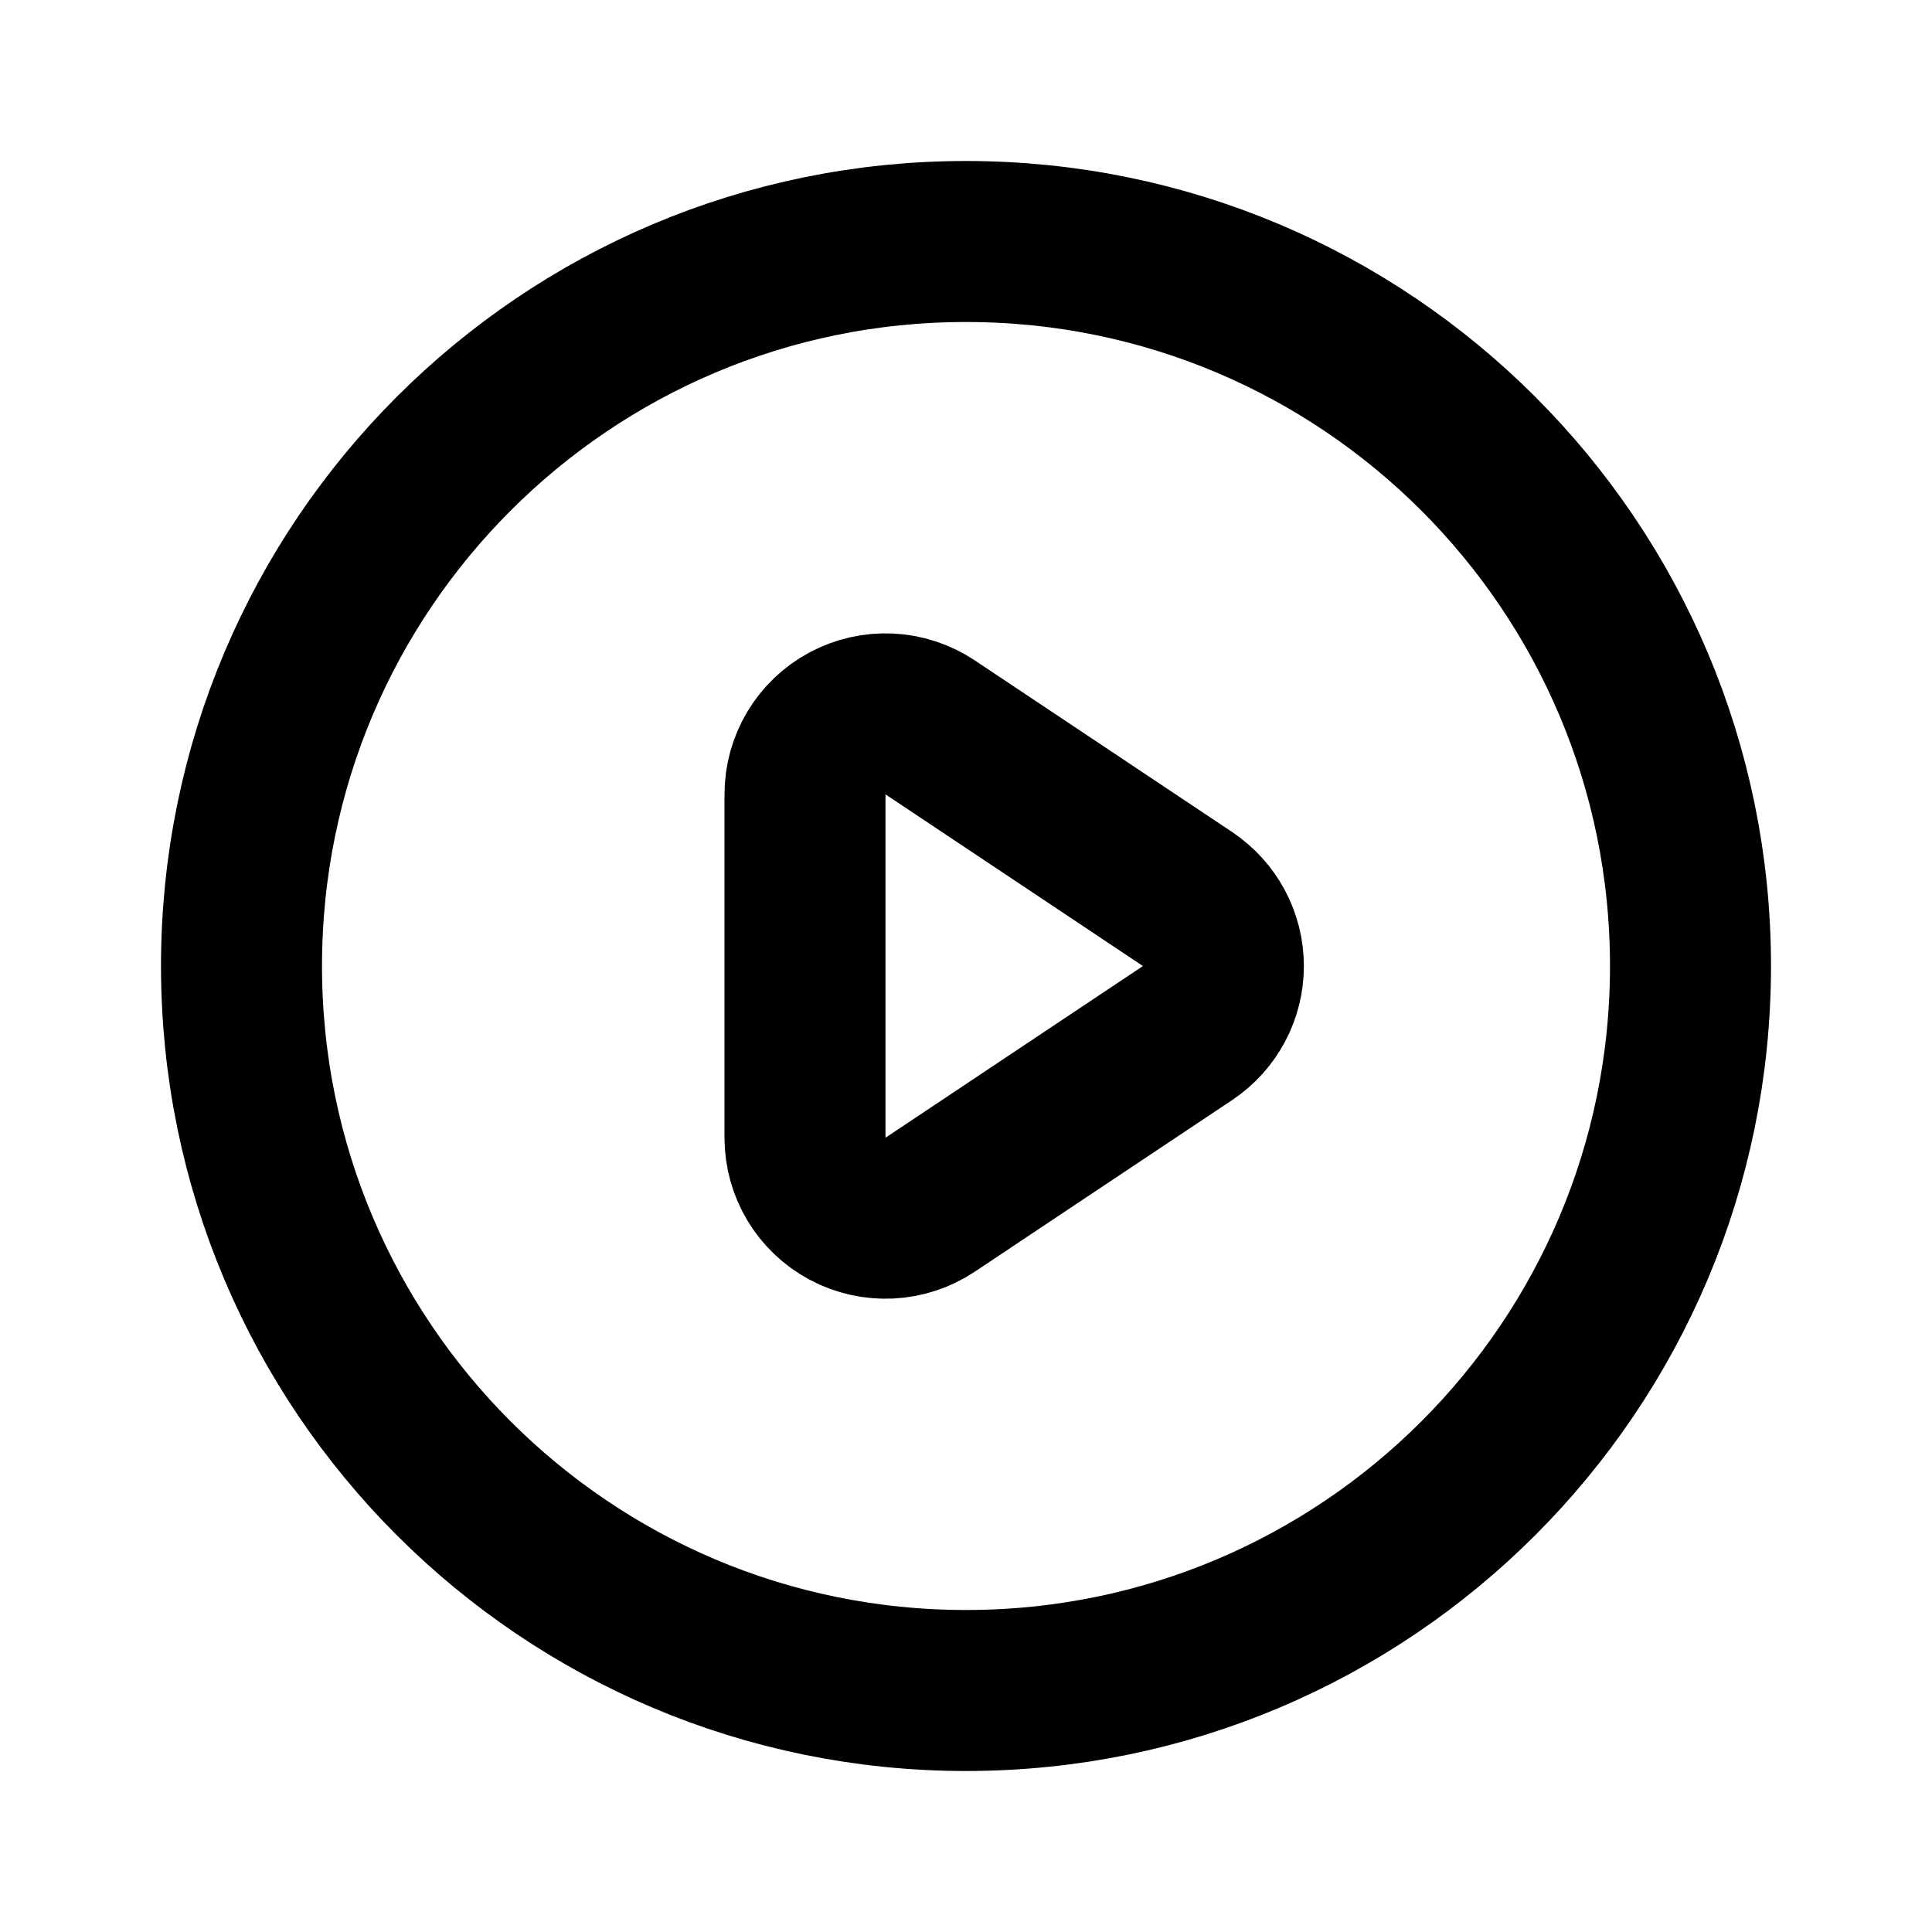
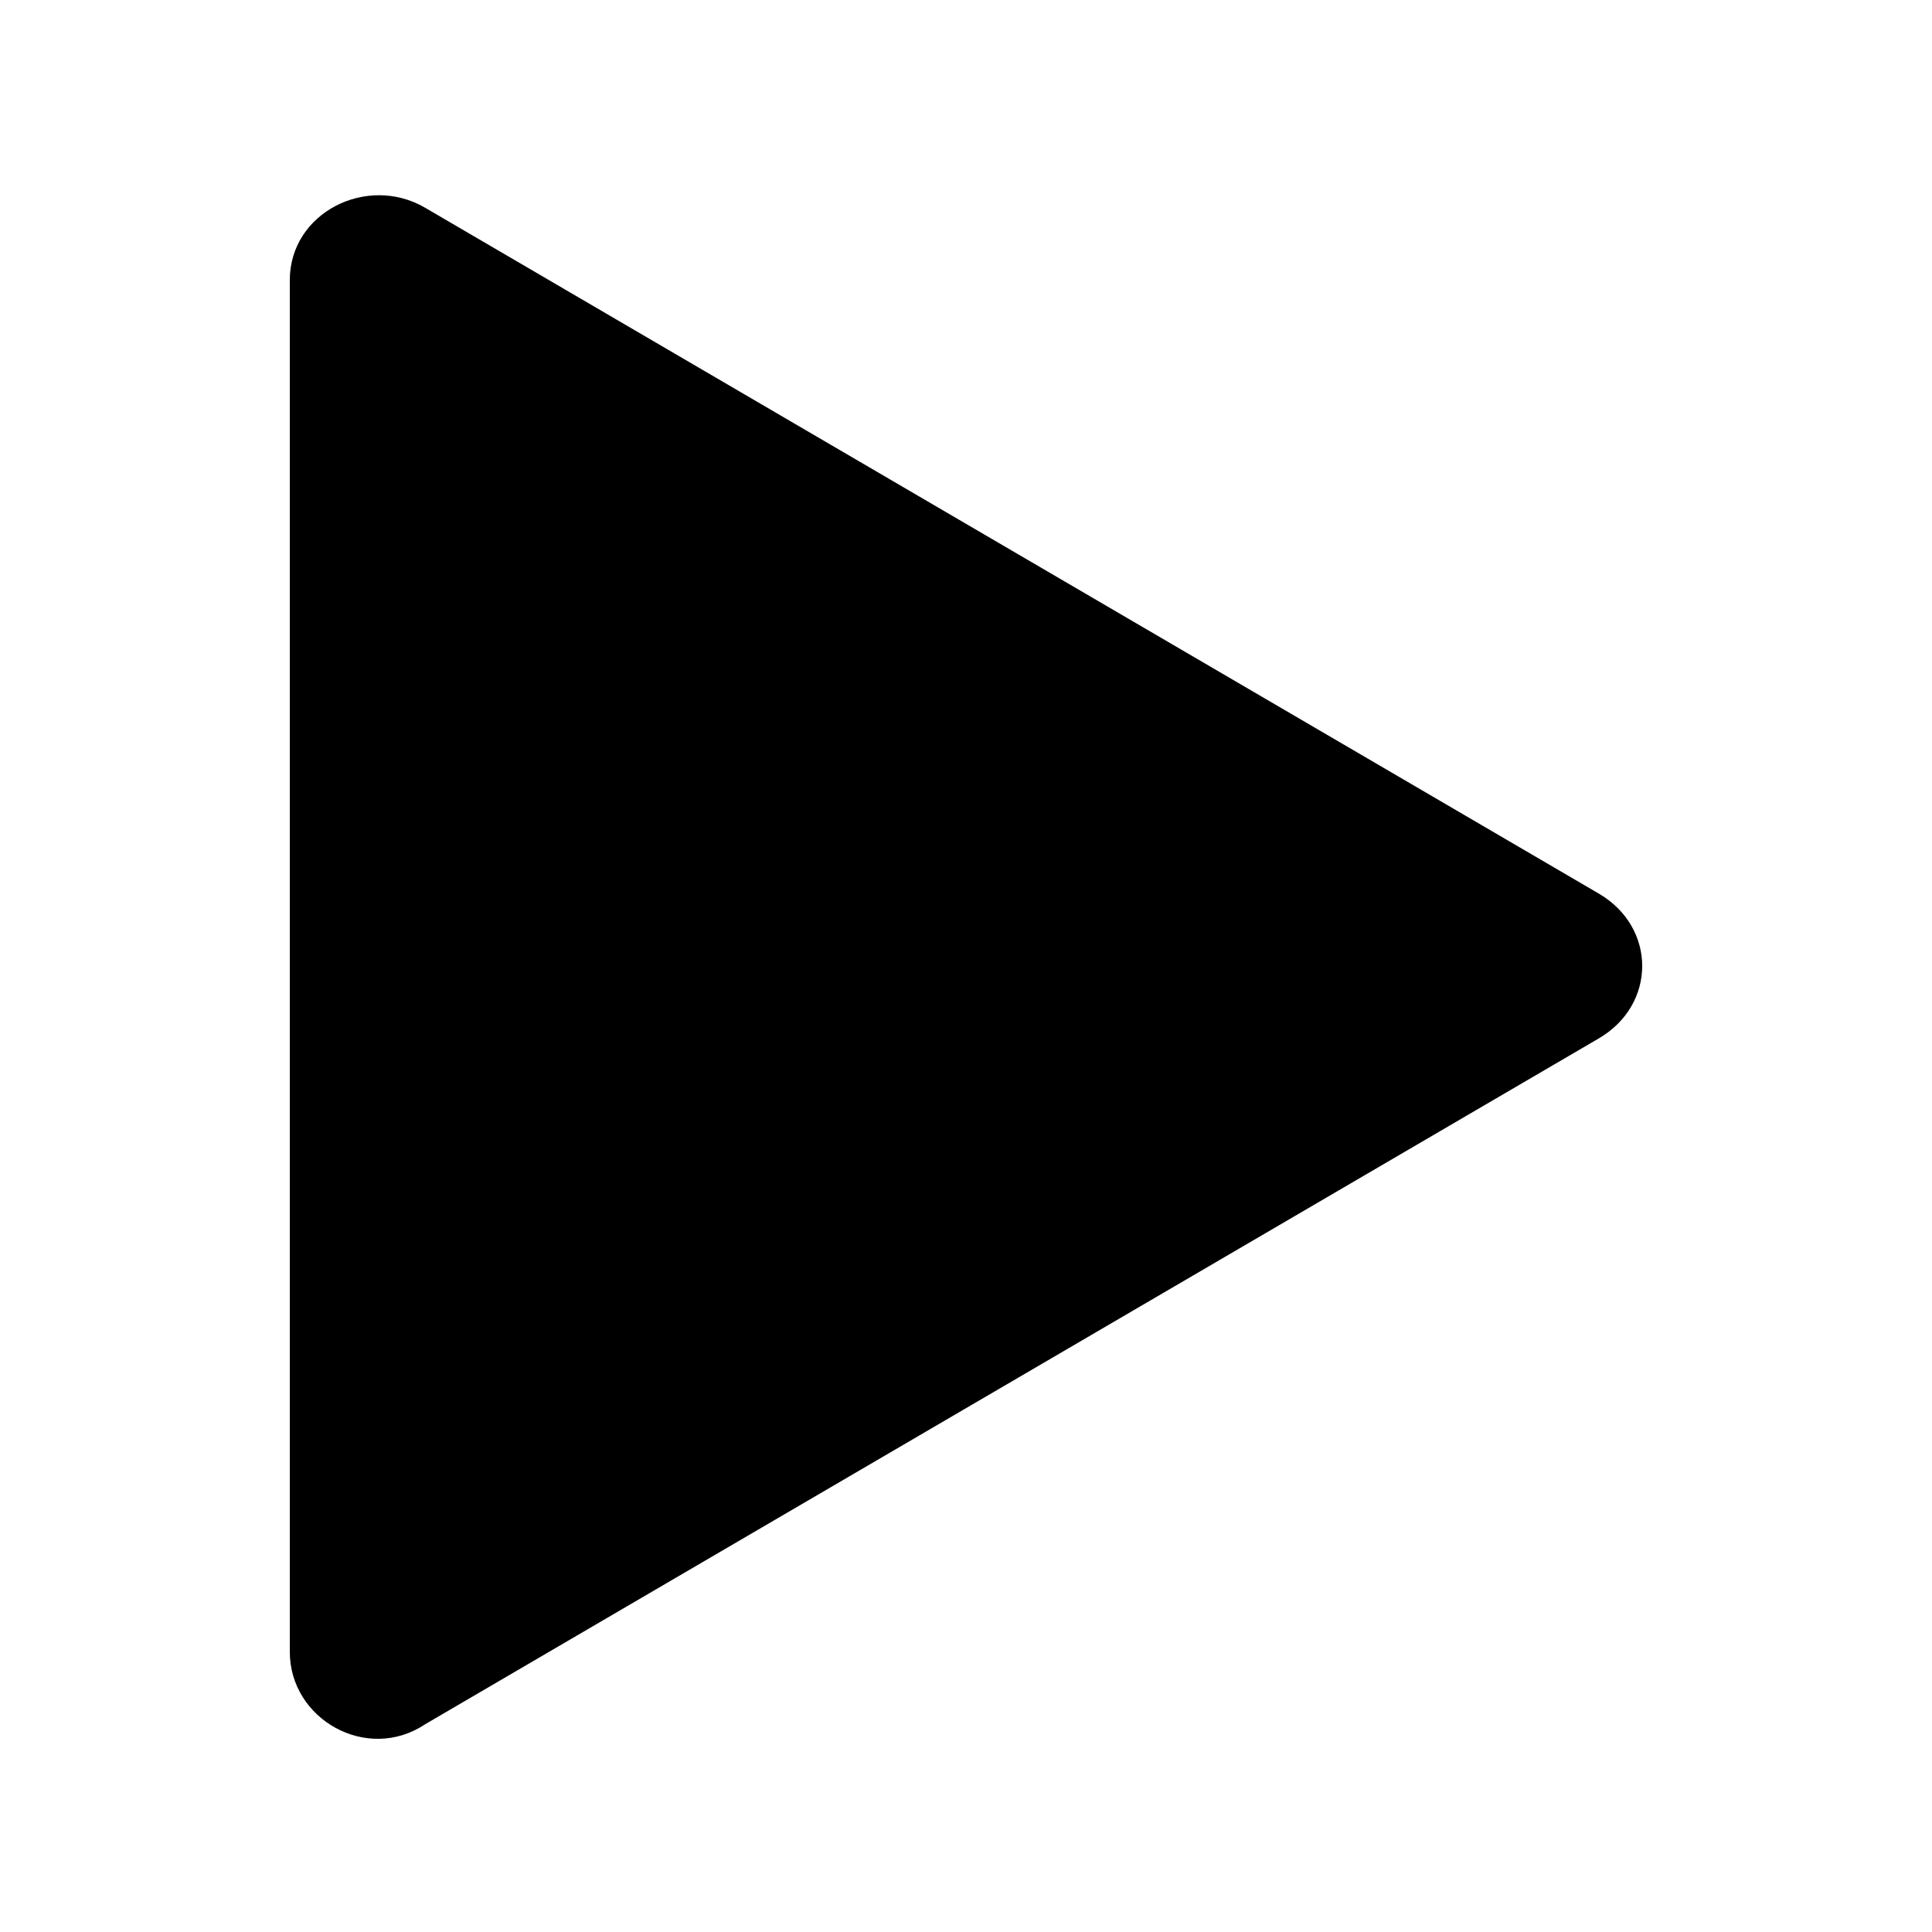
- <svg xmlns="http://www.w3.org/2000/svg" class="h-6 w-6" fill="none" viewBox="0 0 24 24" stroke="currentColor">
-   <path stroke-linecap="round" stroke-linejoin="round" stroke-width="2" d="M14.752 11.168l-3.197-2.132A1 1 0 0010 9.87v4.263a1 1 0 001.555.832l3.197-2.132a1 1 0 000-1.664z" />
-   <path stroke-linecap="round" stroke-linejoin="round" stroke-width="2" d="M21 12a9 9 0 11-18 0 9 9 0 0118 0z" />
+ <svg xmlns="http://www.w3.org/2000/svg" t="1641878685112" class="icon" viewBox="0 0 1024 1024" version="1.1" p-id="3188" width="200" height="200">
+   <defs>
+     <style type="text/css" />
+   </defs>
+   <path d="M847.36 550.4L225.28 913.92c-30.72 20.48-71.68-2.56-71.68-38.4V148.48c0-35.84 40.96-56.32 71.68-38.4l622.08 363.52c30.72 17.92 30.72 58.88 0 76.8z" p-id="3189" />
</svg>
